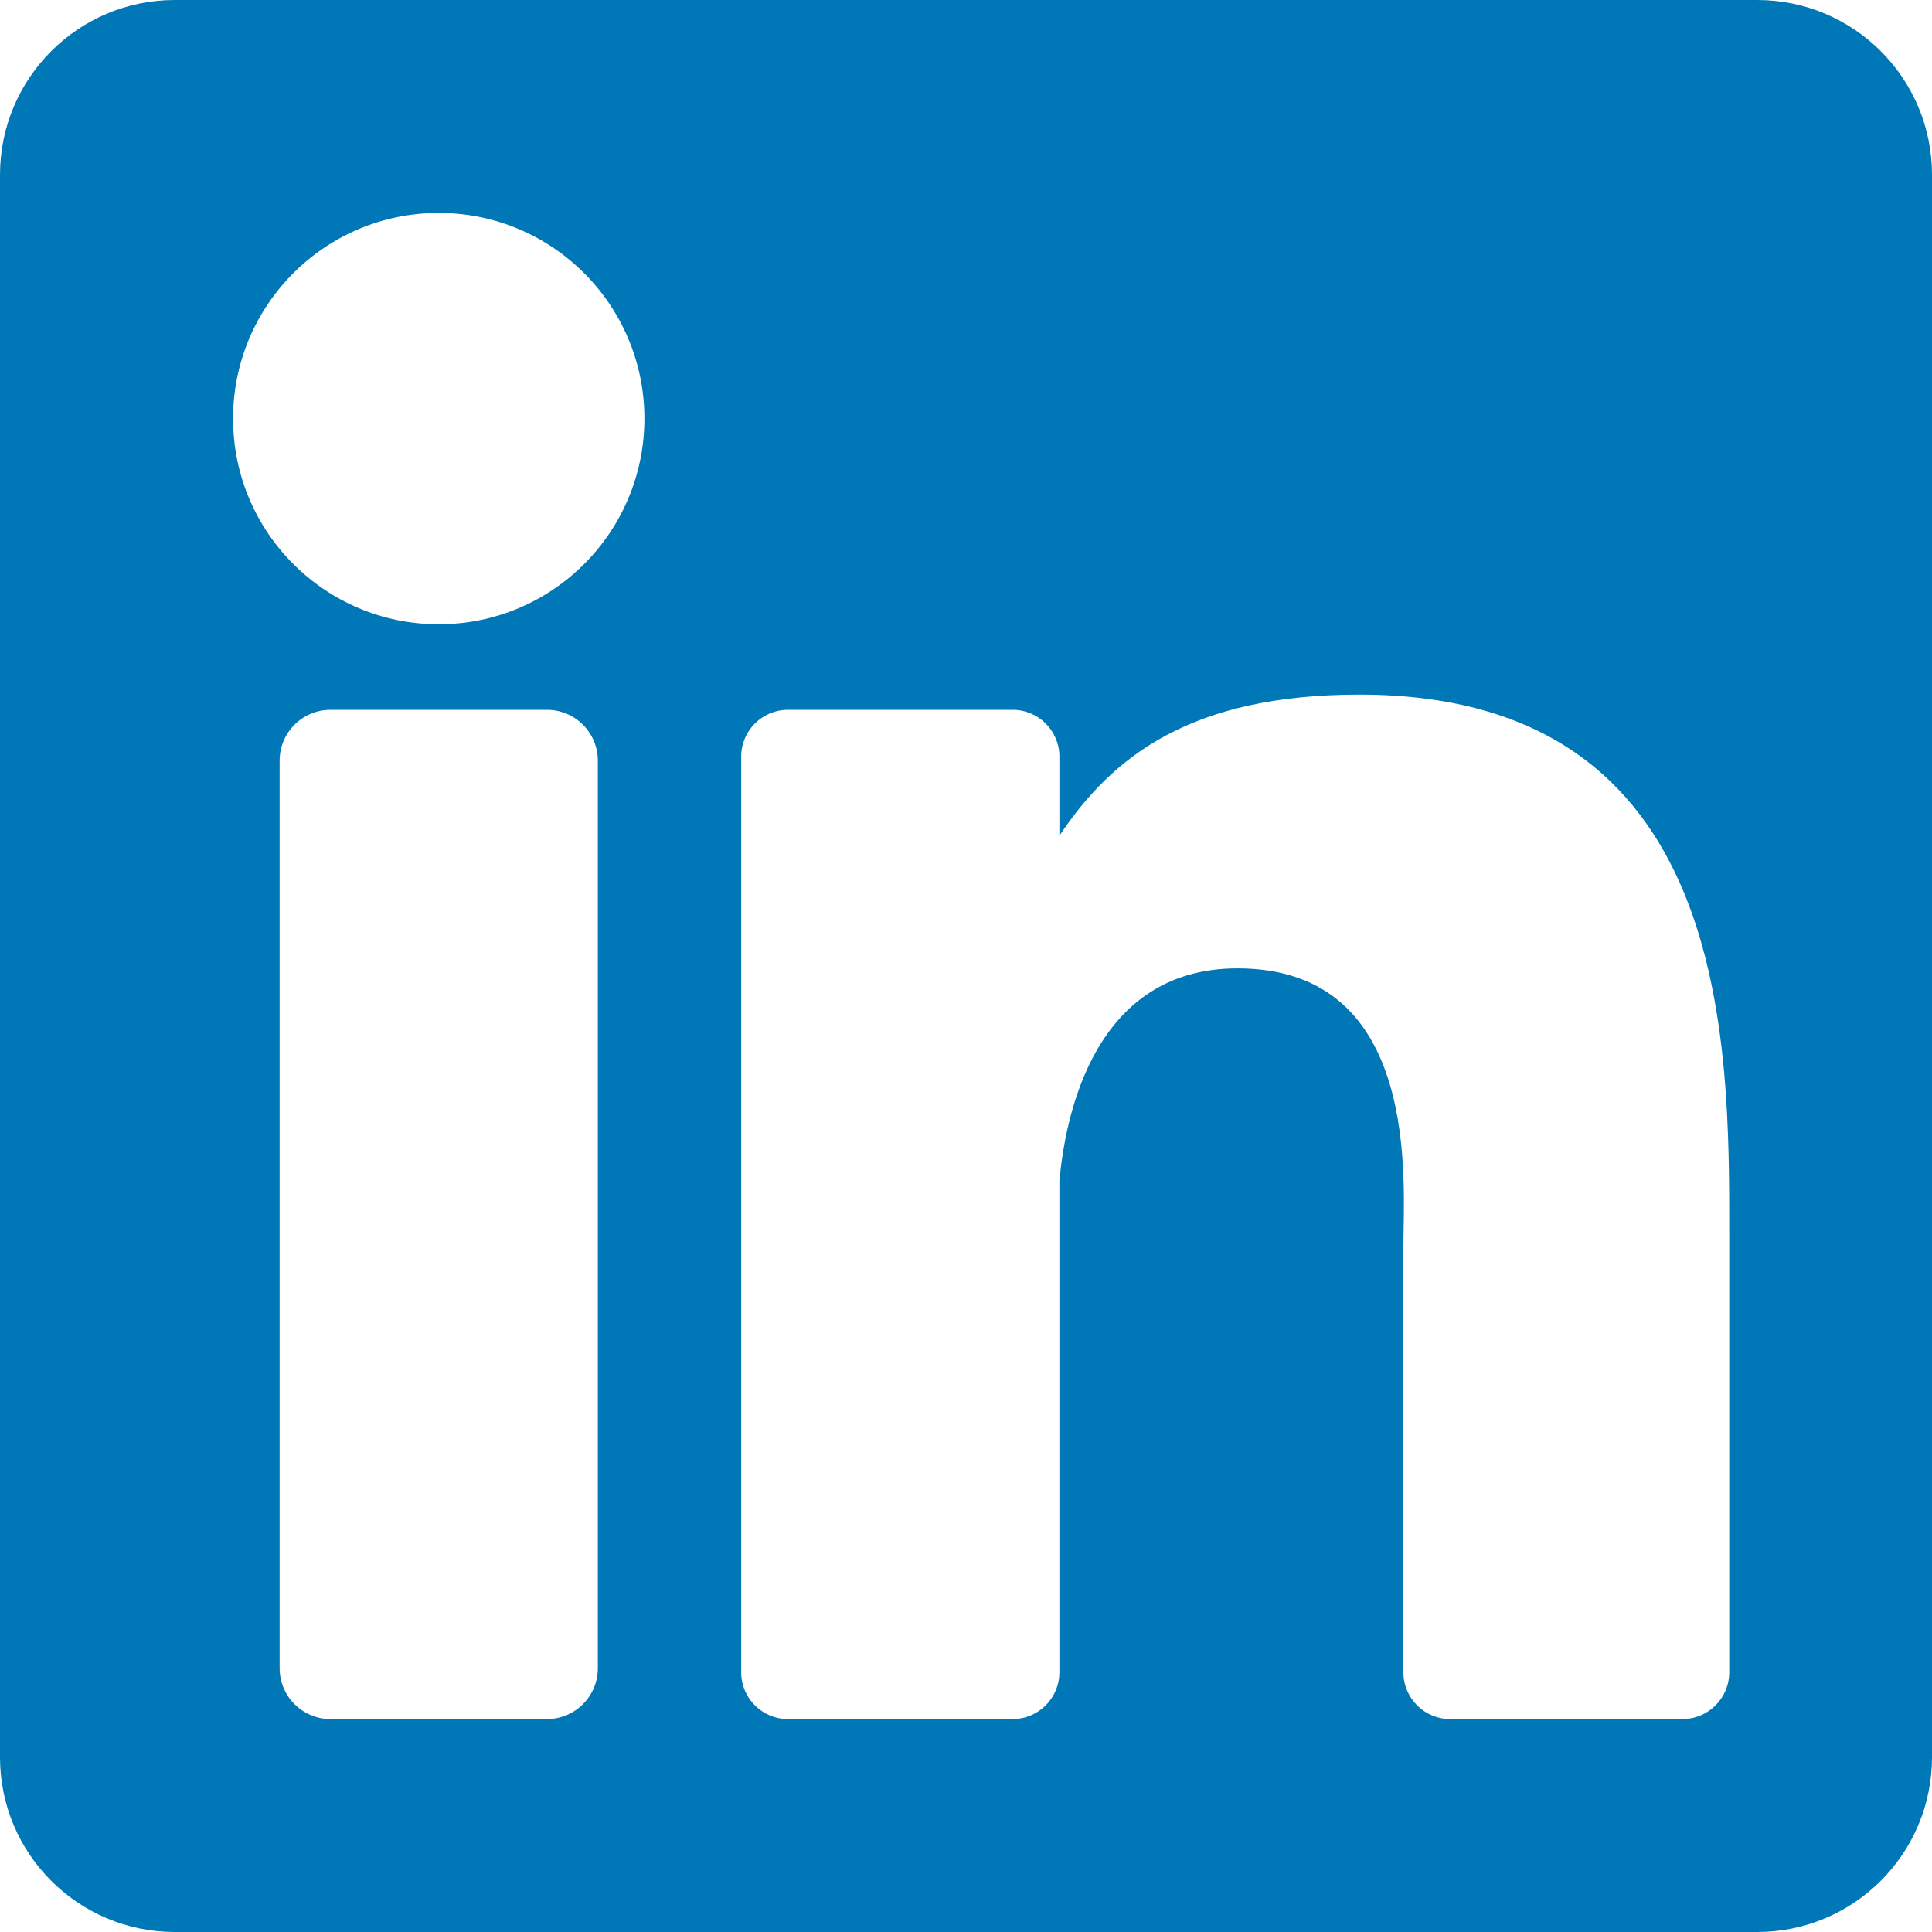
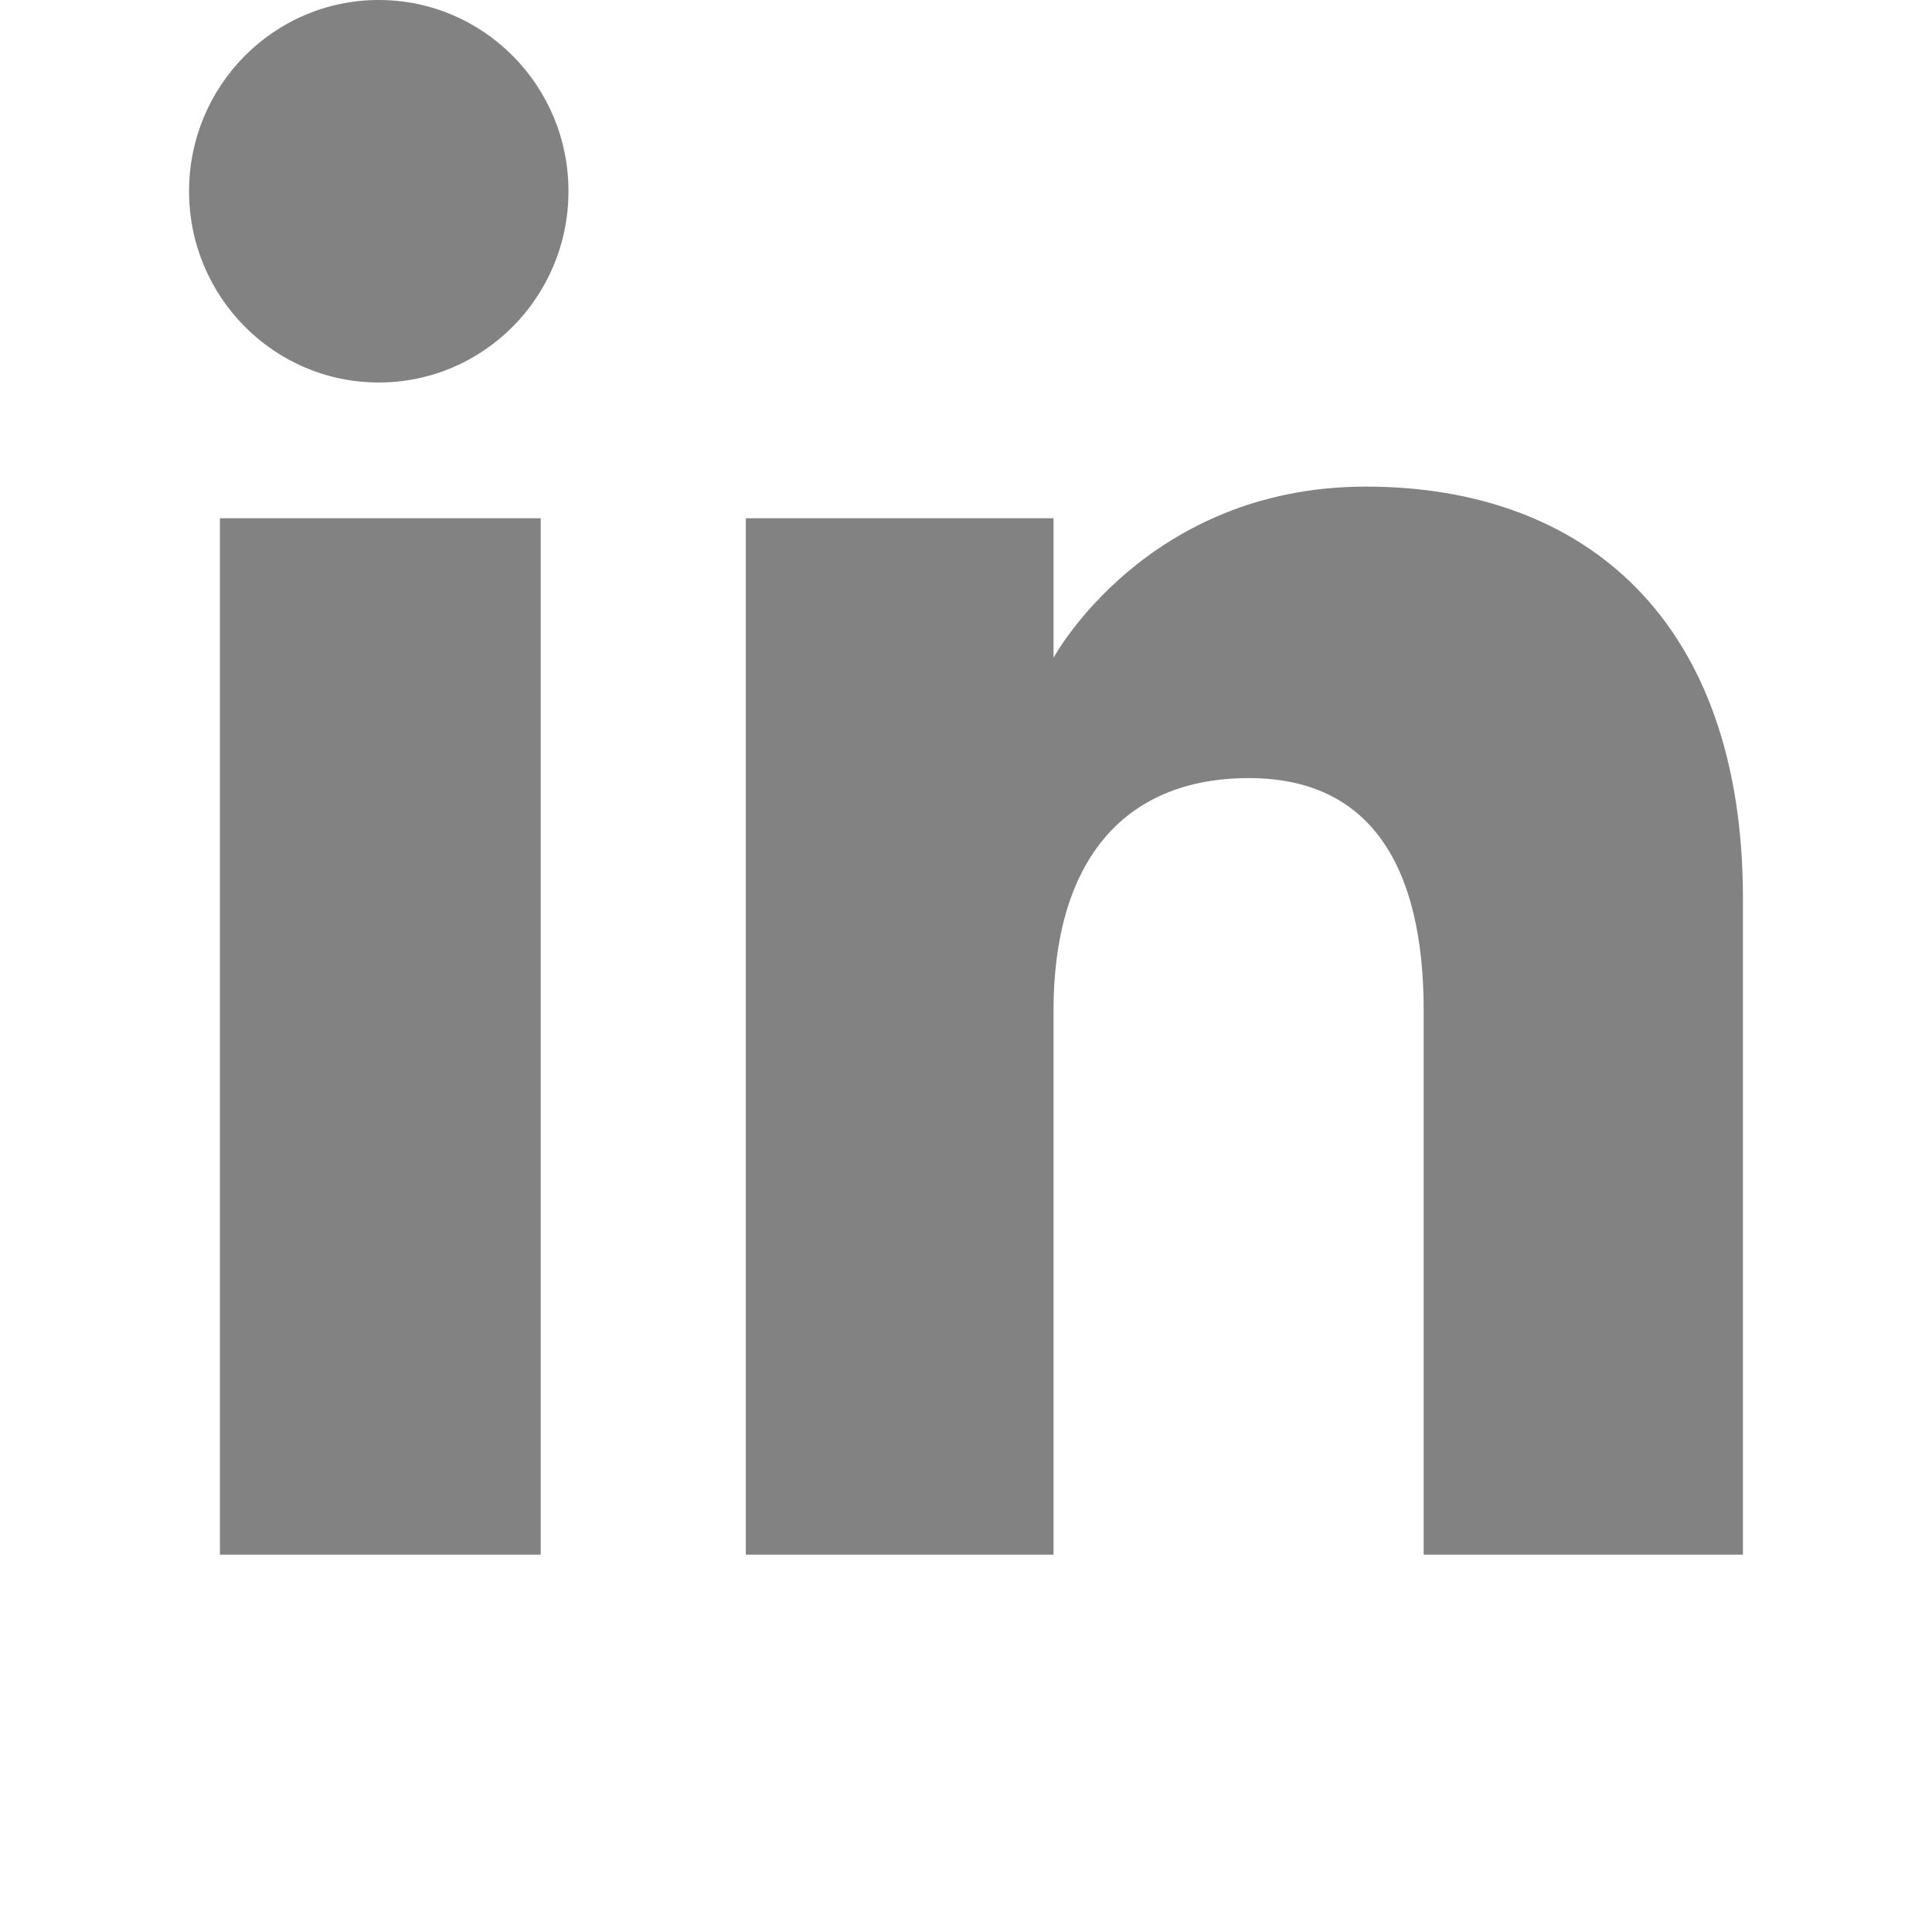
- <svg xmlns="http://www.w3.org/2000/svg" x="0px" y="0px" viewBox="0 0 382 382" style="enable-background:new 0 0 382 382;" xml:space="preserve">
-   <path style="fill:#0077B7;" d="M347.445,0H34.555C15.471,0,0,15.471,0,34.555v312.889C0,366.529,15.471,382,34.555,382h312.889 C366.529,382,382,366.529,382,347.444V34.555C382,15.471,366.529,0,347.445,0z M118.207,329.844c0,5.554-4.502,10.056-10.056,10.056 H65.345c-5.554,0-10.056-4.502-10.056-10.056V150.403c0-5.554,4.502-10.056,10.056-10.056h42.806 c5.554,0,10.056,4.502,10.056,10.056V329.844z M86.748,123.432c-22.459,0-40.666-18.207-40.666-40.666S64.289,42.1,86.748,42.1 s40.666,18.207,40.666,40.666S109.208,123.432,86.748,123.432z M341.91,330.654c0,5.106-4.14,9.246-9.246,9.246H286.73 c-5.106,0-9.246-4.14-9.246-9.246v-84.168c0-12.556,3.683-55.021-32.813-55.021c-28.309,0-34.051,29.066-35.204,42.11v97.079 c0,5.106-4.139,9.246-9.246,9.246h-44.426c-5.106,0-9.246-4.14-9.246-9.246V149.593c0-5.106,4.14-9.246,9.246-9.246h44.426 c5.106,0,9.246,4.14,9.246,9.246v15.655c10.497-15.753,26.097-27.912,59.312-27.912c73.552,0,73.131,68.716,73.131,106.472 L341.91,330.654L341.91,330.654z" />
+ <svg xmlns="http://www.w3.org/2000/svg" viewBox="0 50 512 512">
+   <path fill="#828282" d="M150.65,100.682c0,27.992-22.508,50.683-50.273,50.683c-27.765,0-50.273-22.691-50.273-50.683  C50.104,72.691,72.612,50,100.377,50C128.143,50,150.65,72.691,150.65,100.682z M143.294,187.333H58.277V462h85.017V187.333z M279.195,187.333h-81.541V462h81.541c0,0,0-101.877,0-144.181c0-38.624,17.779-61.615,51.807-61.615 c31.268,0,46.289,22.071,46.289,61.615c0,39.545,0,144.181,0,144.181h84.605c0,0,0-100.344,0-173.915 s-41.689-109.131-99.934-109.131s-82.768,45.369-82.768,45.369V187.333z" />
</svg>
